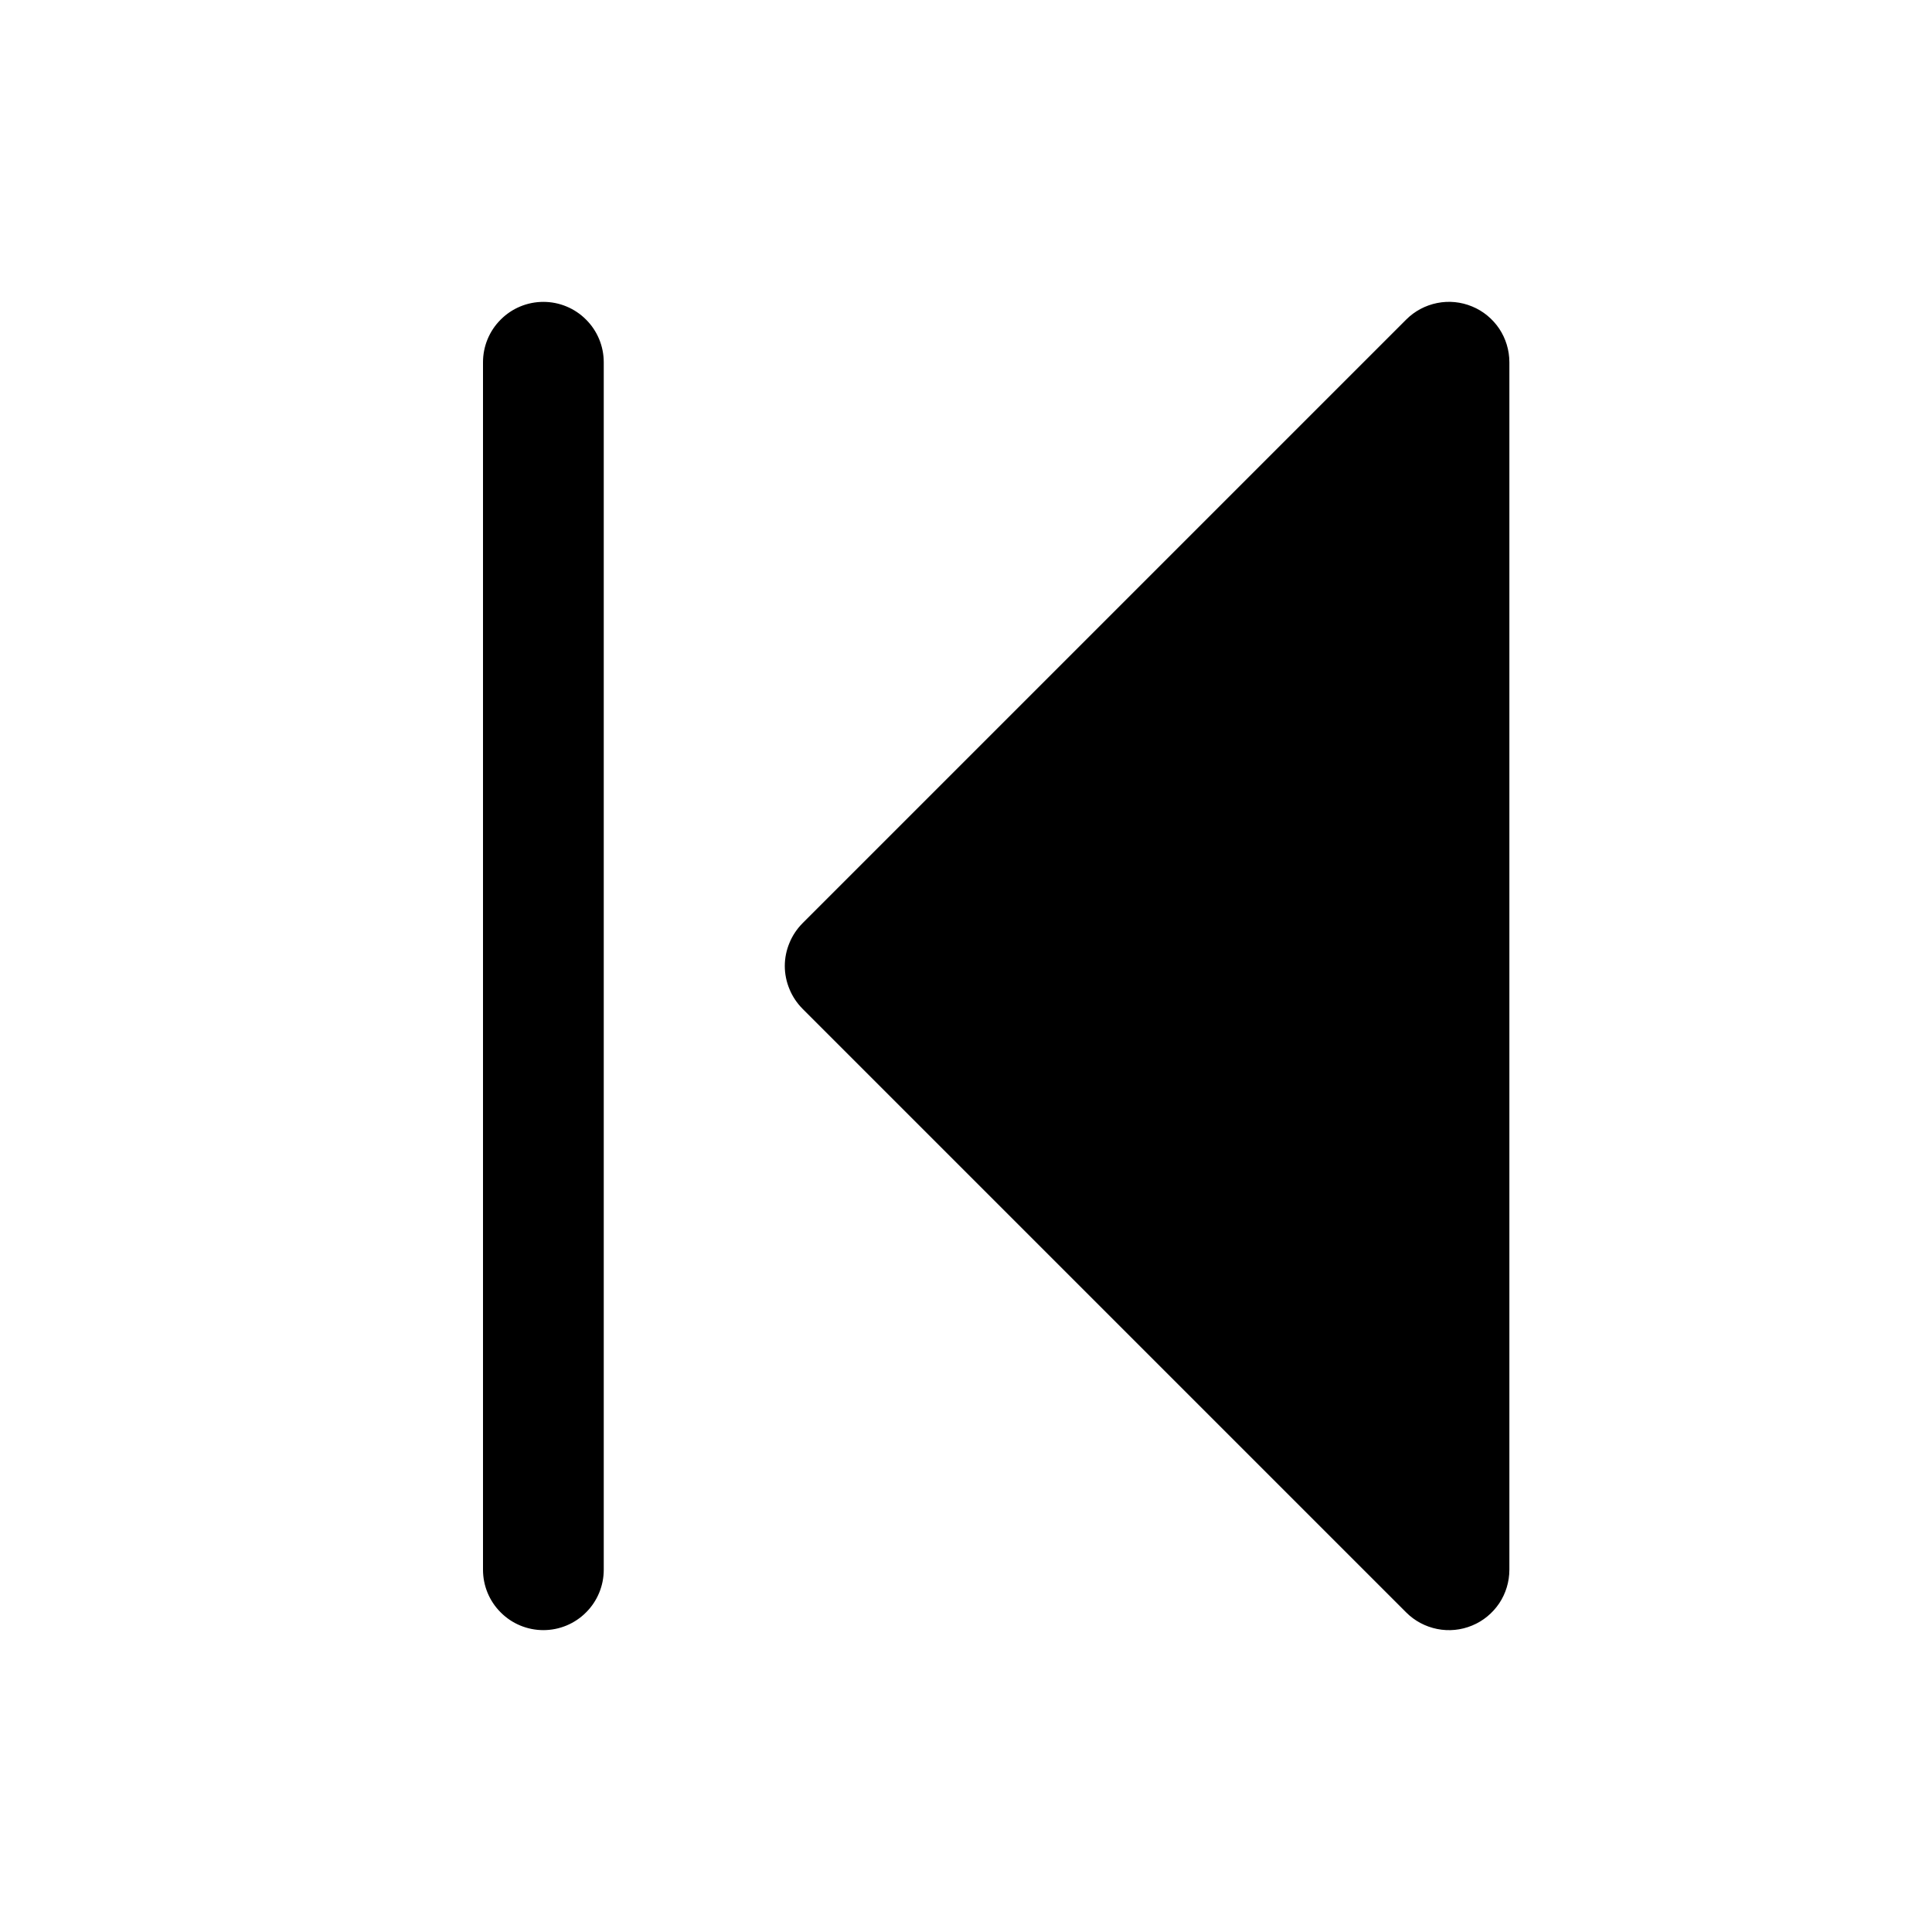
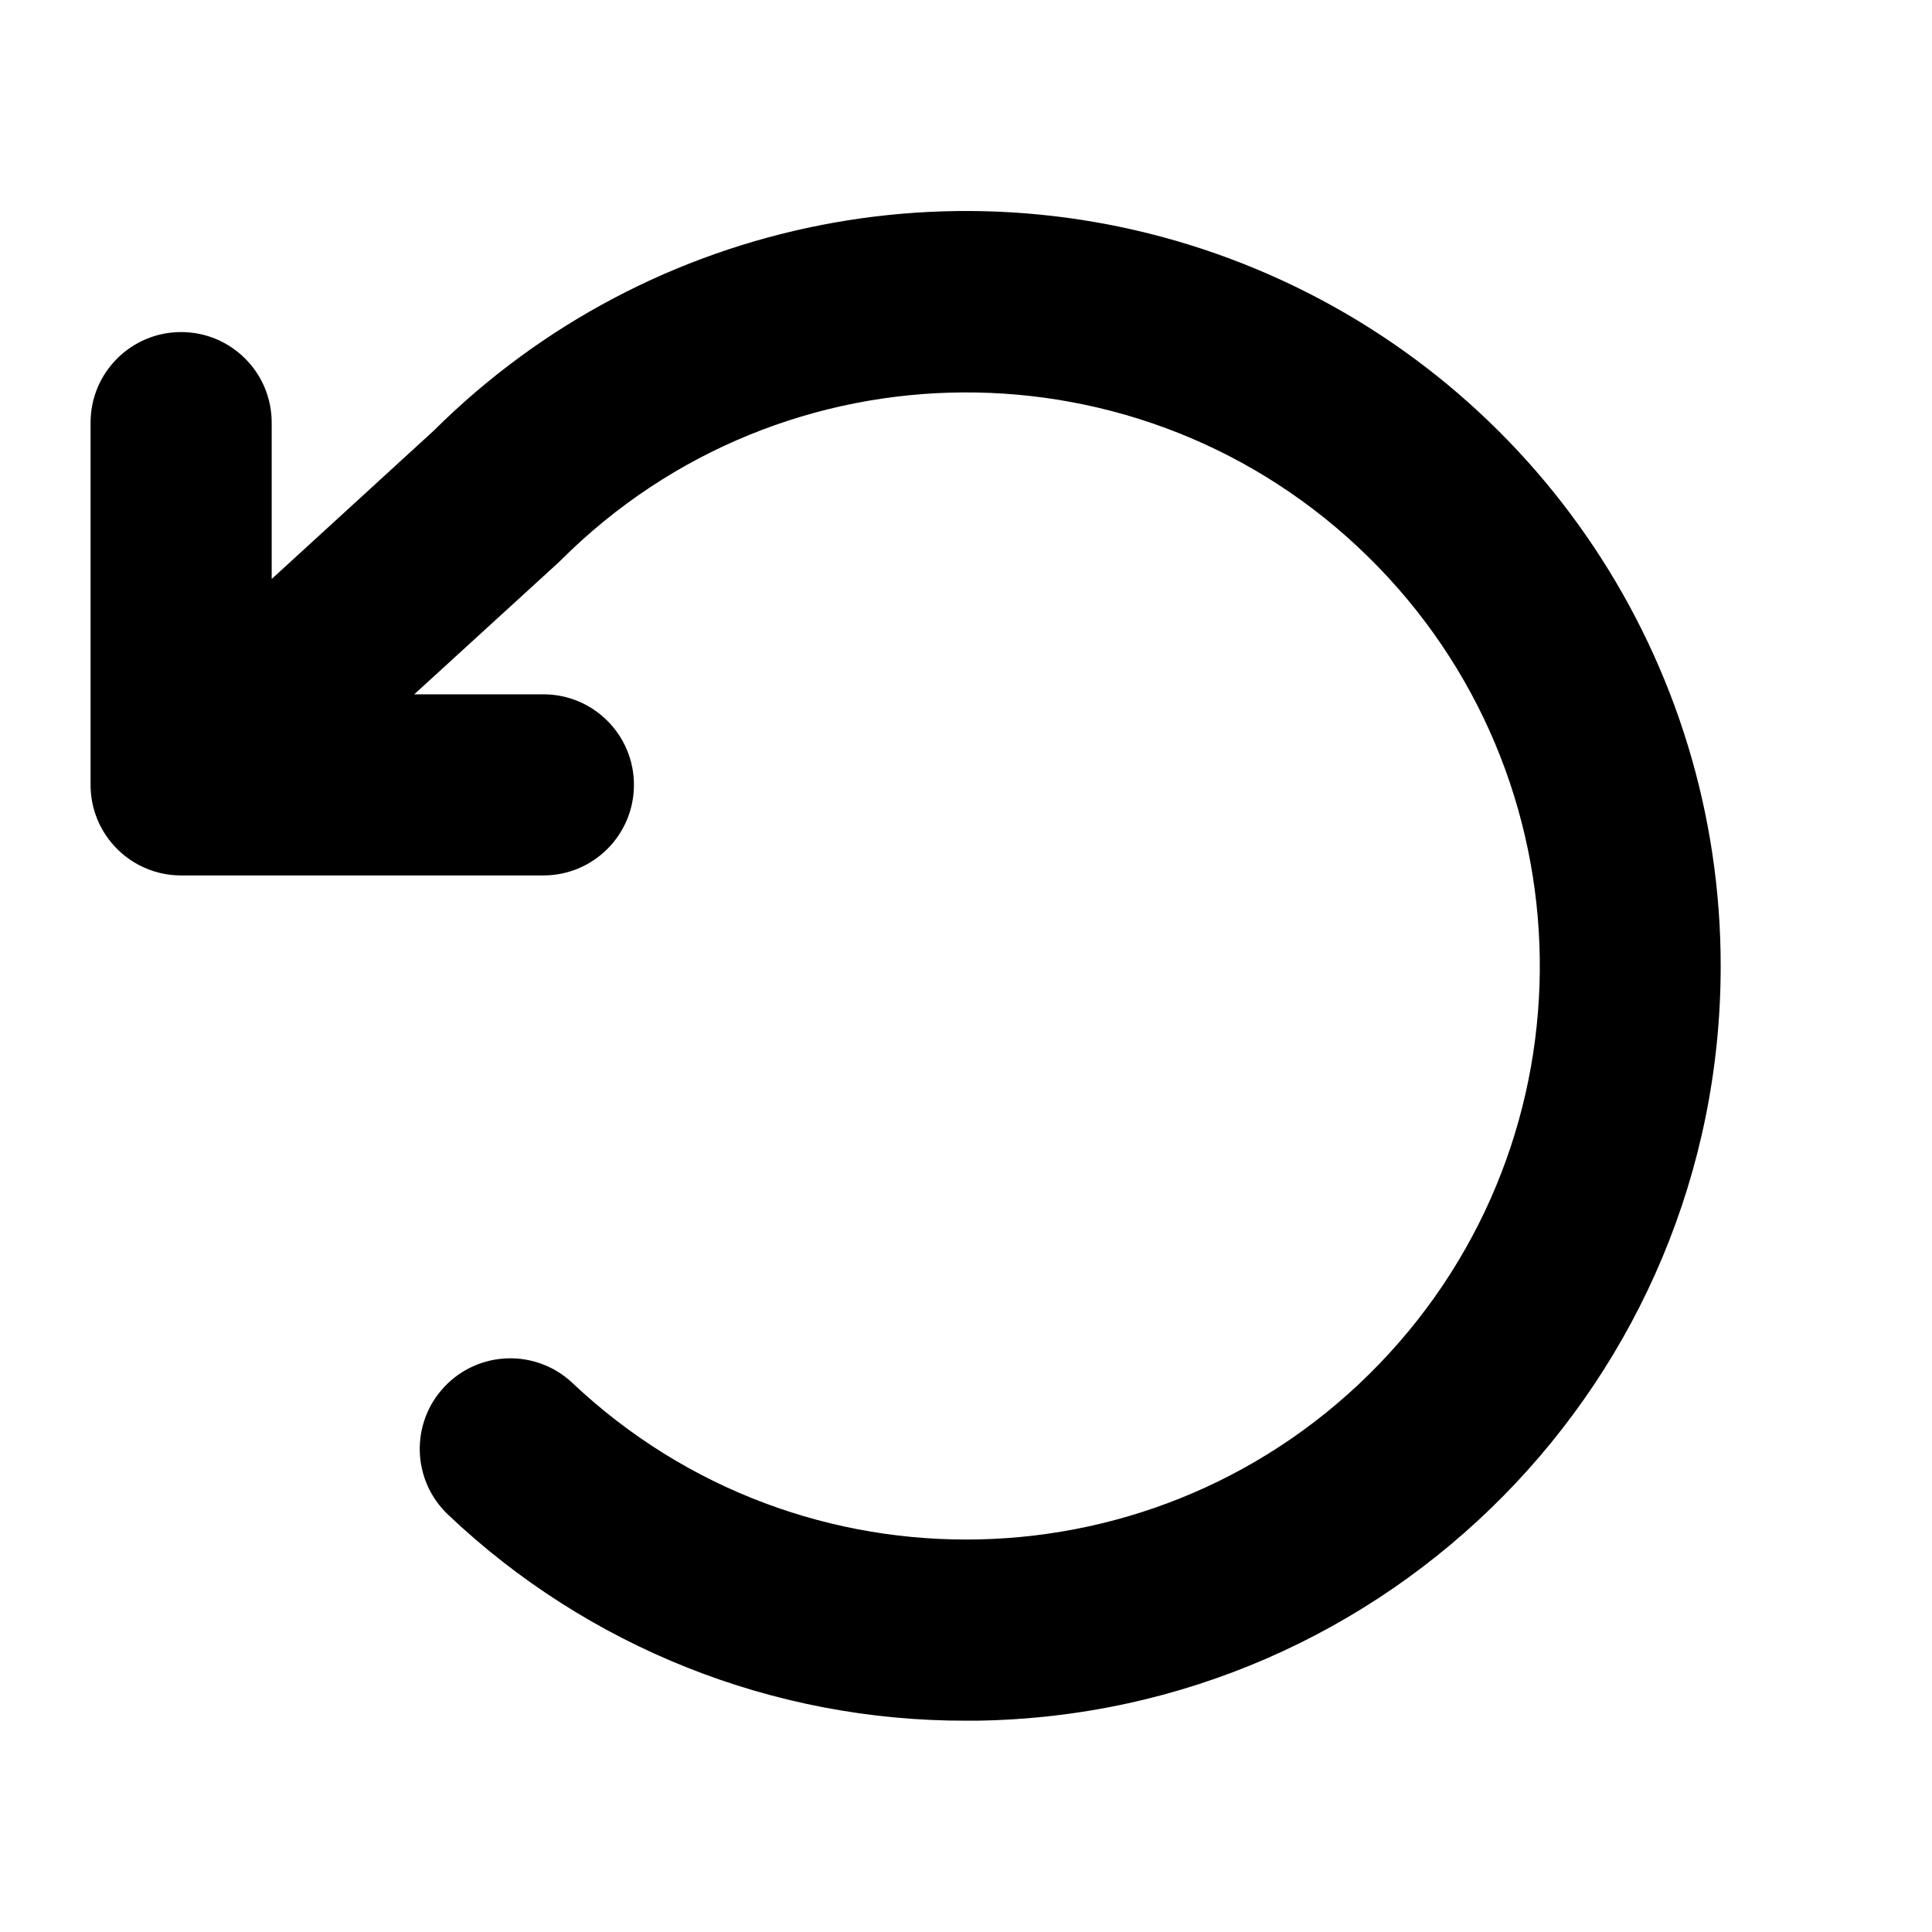
- <svg xmlns="http://www.w3.org/2000/svg" width="24" height="24" viewBox="0 0 24 24" fill="currentColor">
-   <path d="M18.75 4.5V19.5C18.75 19.648 18.706 19.794 18.624 19.917C18.541 20.04 18.424 20.137 18.287 20.193C18.15 20.25 17.999 20.265 17.854 20.236C17.708 20.207 17.574 20.136 17.469 20.031L9.969 12.531C9.9 12.461 9.844 12.378 9.807 12.287C9.769 12.196 9.749 12.098 9.749 12C9.749 11.901 9.769 11.804 9.807 11.713C9.844 11.622 9.9 11.539 9.969 11.469L17.469 3.969C17.574 3.864 17.708 3.793 17.854 3.764C17.999 3.735 18.15 3.75 18.287 3.807C18.424 3.863 18.541 3.96 18.624 4.083C18.706 4.206 18.75 4.352 18.75 4.5ZM6.75 3.75C6.551 3.75 6.36 3.829 6.22 3.97C6.079 4.11 6 4.301 6 4.5V19.5C6 19.699 6.079 19.89 6.22 20.03C6.36 20.171 6.551 20.25 6.75 20.25C6.949 20.25 7.14 20.171 7.28 20.03C7.421 19.89 7.5 19.699 7.5 19.5V4.5C7.5 4.301 7.421 4.11 7.28 3.97C7.14 3.829 6.949 3.75 6.75 3.75Z" />
+ <svg xmlns="http://www.w3.org/2000/svg" width="32" height="32" fill="currentColor" viewBox="0 0 256 256">
+   <path d="M228,128a100,100,0,0,1-98.66,100H128a99.39,99.39,0,0,1-68.62-27.29,12,12,0,0,1,16.48-17.45,76,76,0,1,0-1.57-109c-.13.13-.25.25-.39.37L54.89,92H72a12,12,0,0,1,0,24H24a12,12,0,0,1-12-12V56a12,12,0,0,1,24,0V76.72L57.48,57.06A100,100,0,0,1,228,128Z" />
</svg>
